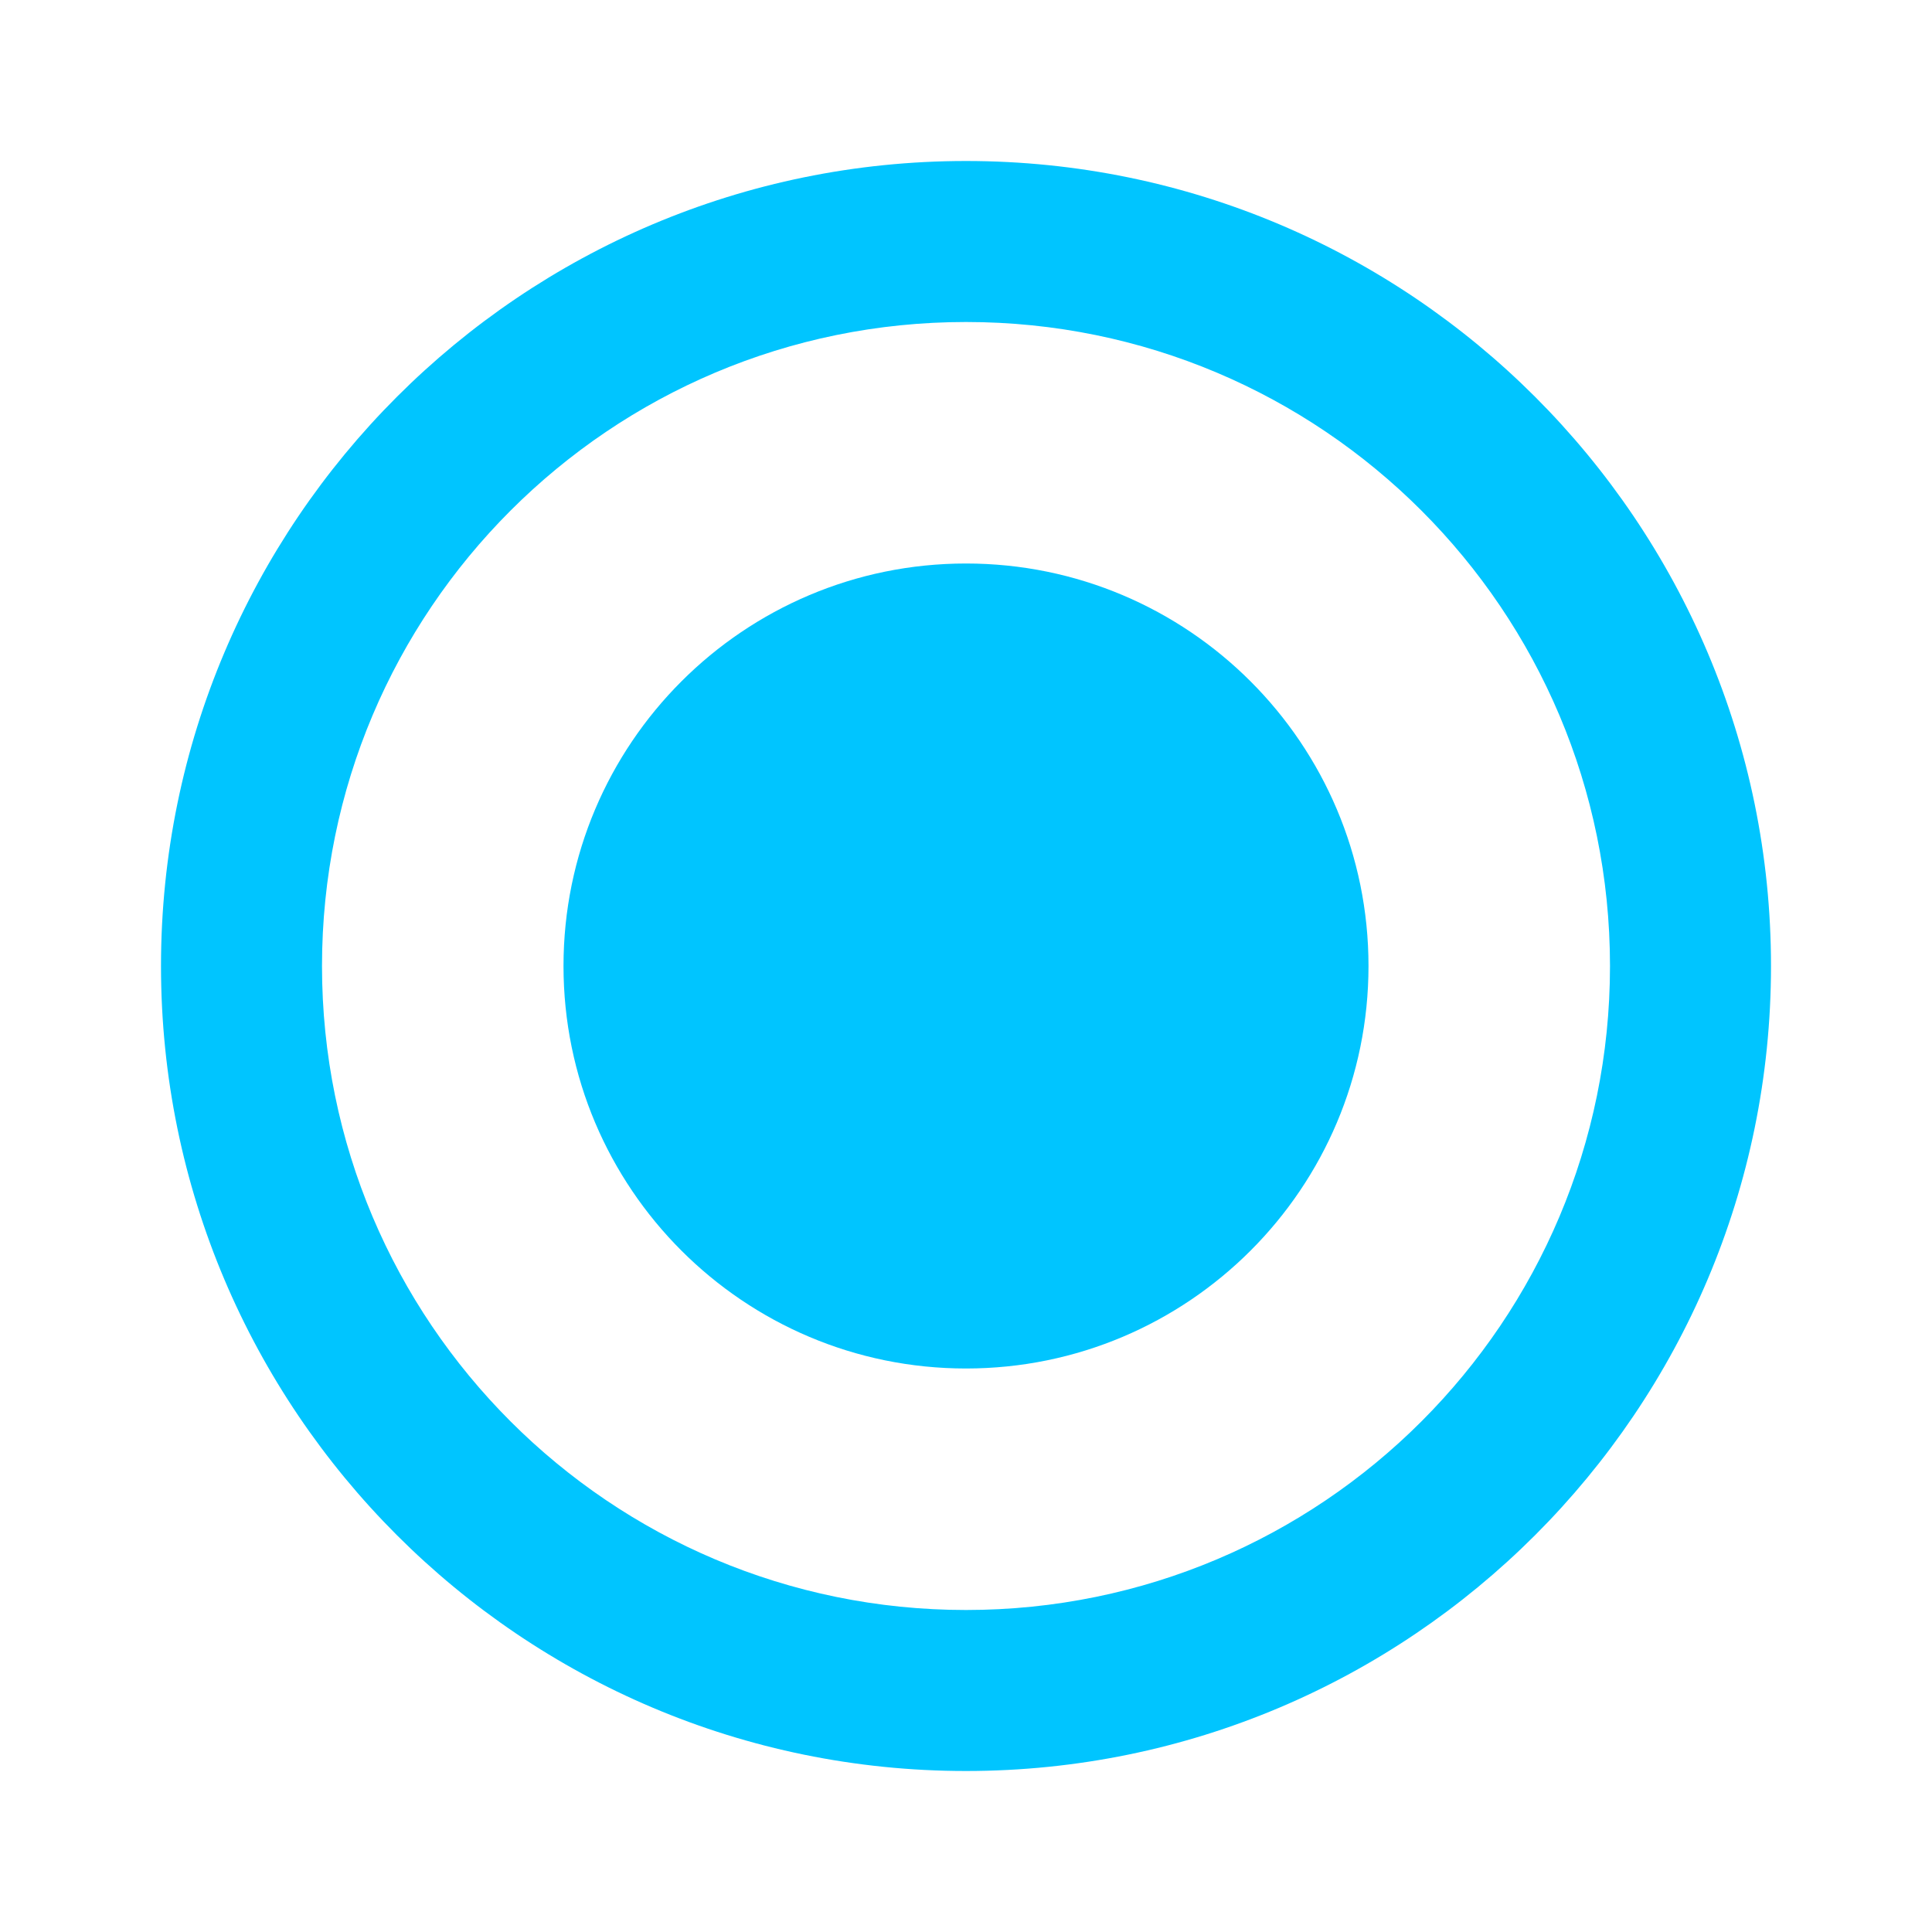
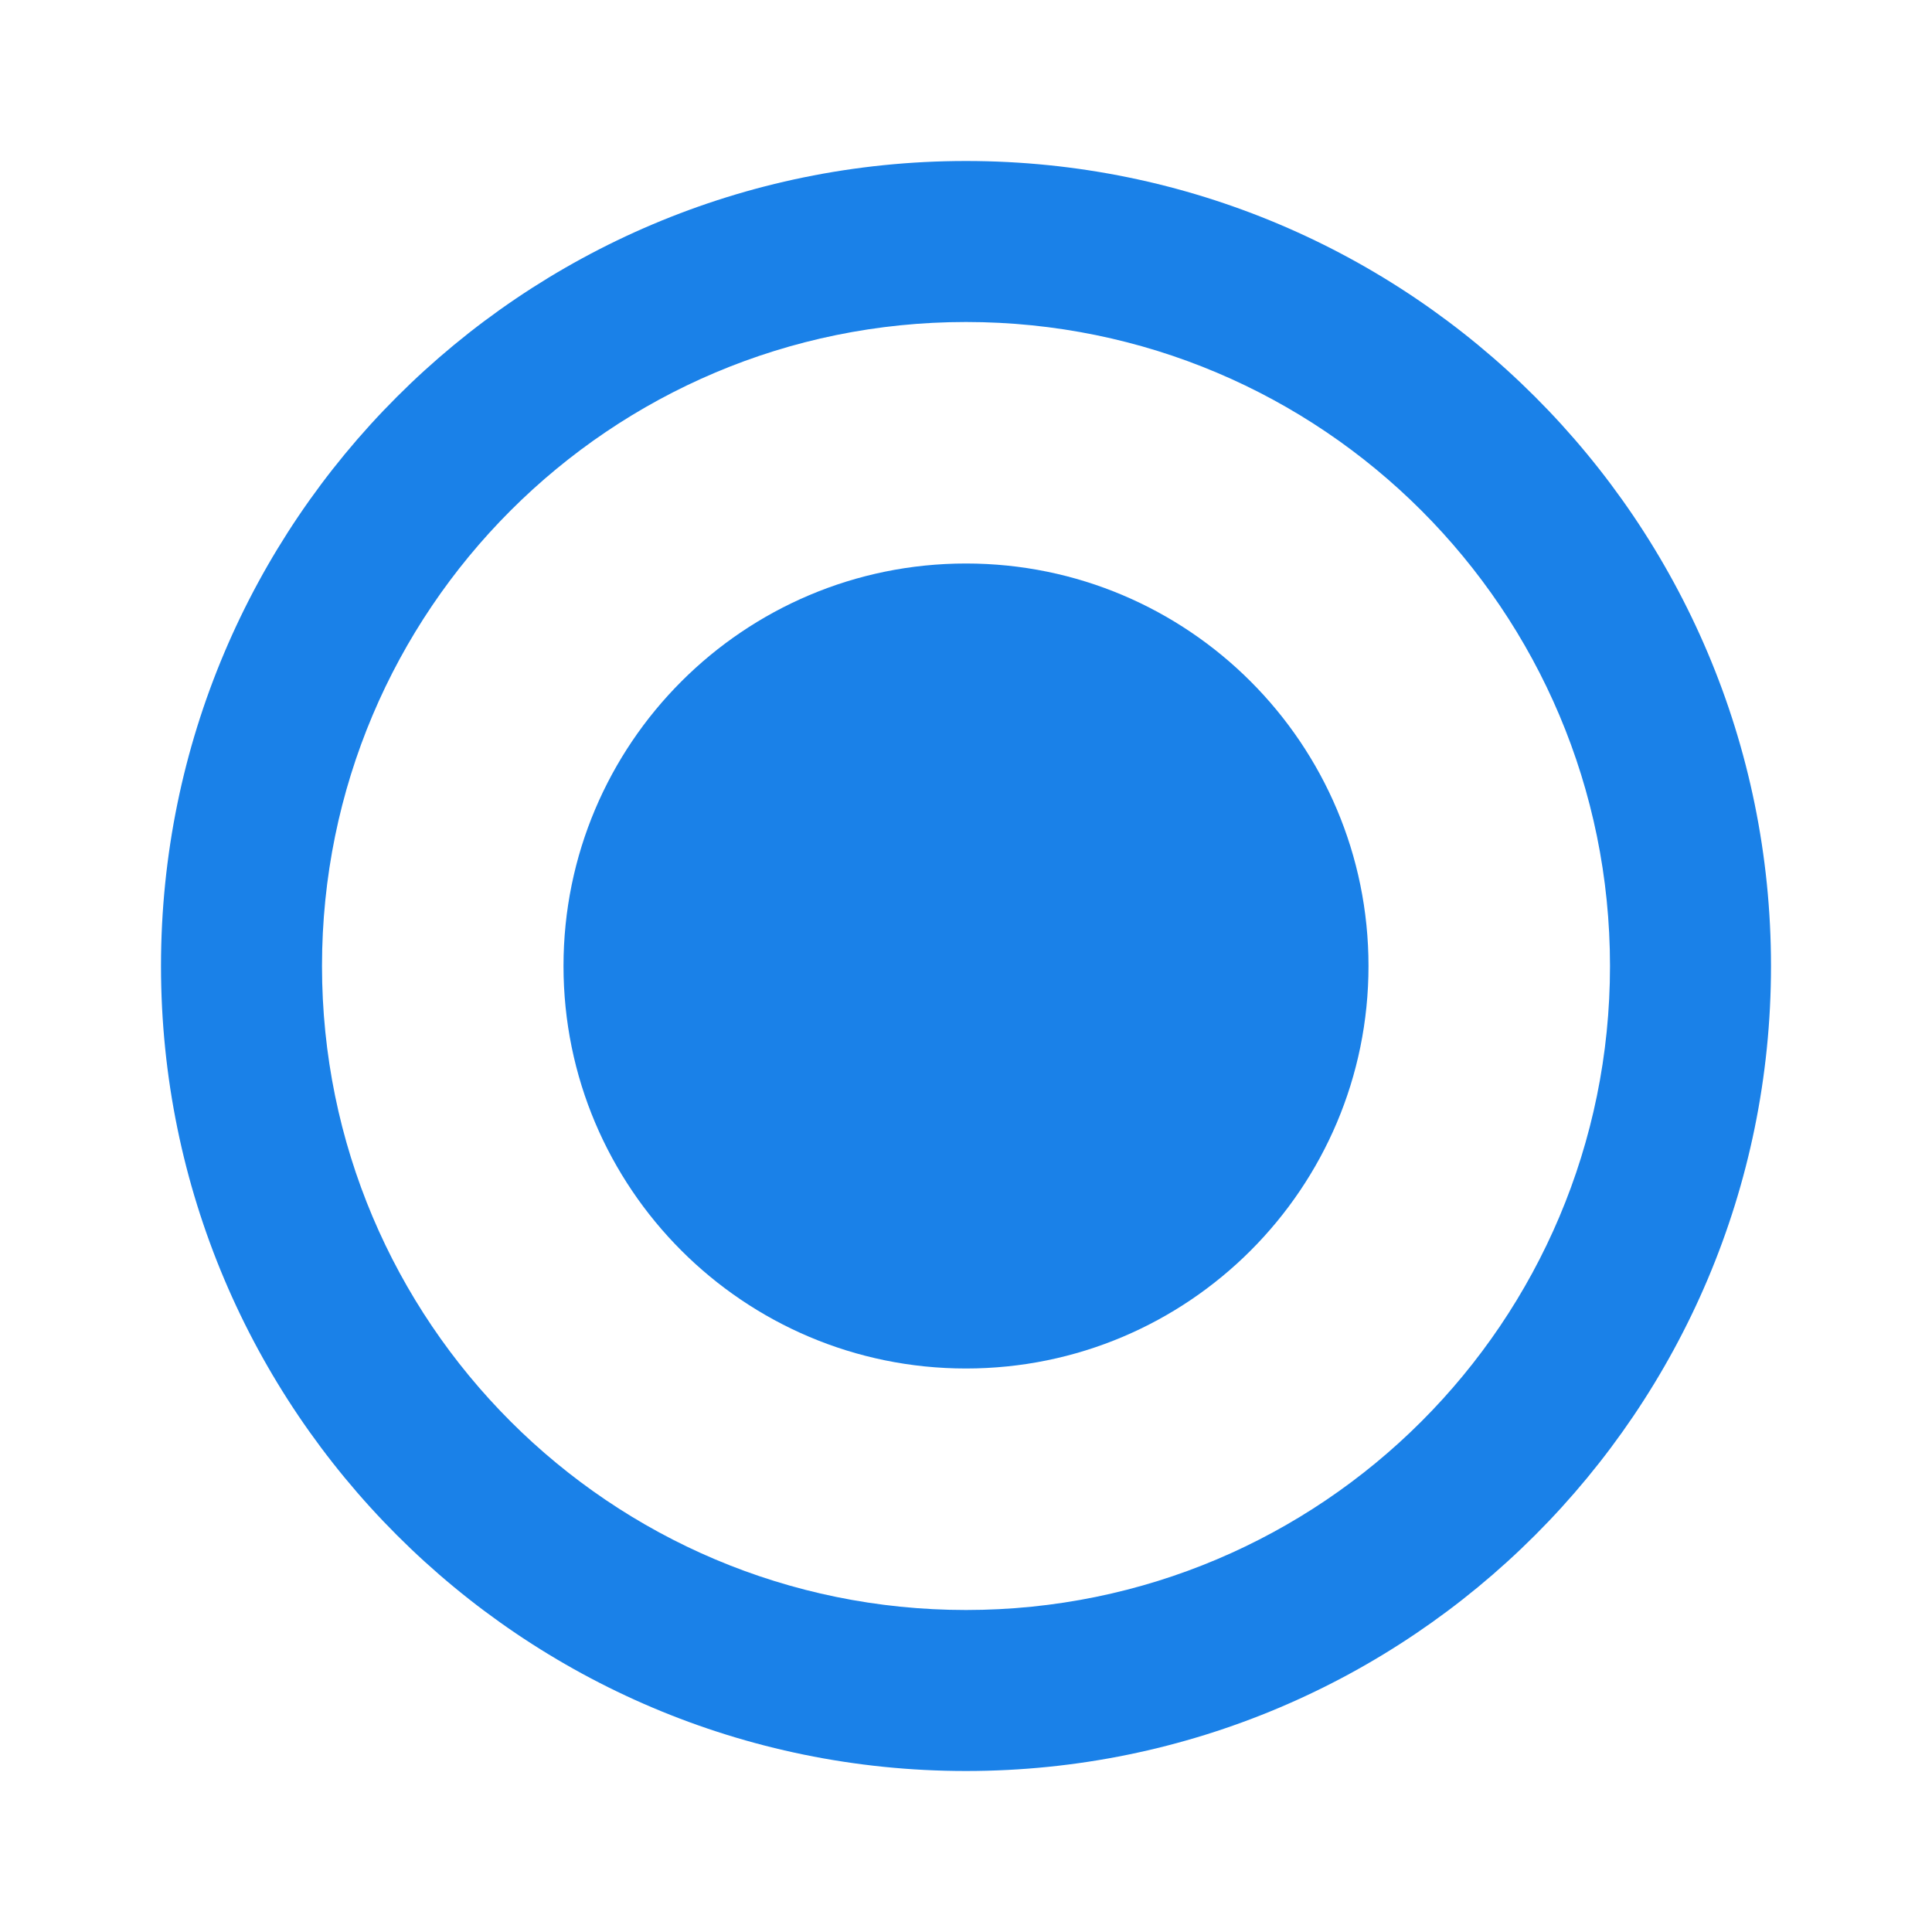
<svg xmlns="http://www.w3.org/2000/svg" width="24" height="24" viewBox="0 0 24 24" fill="none">
-   <g id="radio_button_checked">
-     <g id="Vector">
-       <path d="M12 2C6.48 2 2 6.48 2 12C2 17.52 6.48 22 12 22C17.52 22 22 17.52 22 12C22 6.48 17.52 2 12 2ZM12 20C7.58 20 4 16.42 4 12C4 7.58 7.58 4 12 4C16.42 4 20 7.58 20 12C20 16.42 16.42 20 12 20Z" fill="#00C5FF" />
-       <path d="M12 17C14.761 17 17 14.761 17 12C17 9.239 14.761 7 12 7C9.239 7 7 9.239 7 12C7 14.761 9.239 17 12 17Z" fill="#00C5FF" />
-     </g>
-   </g>
+   <path d="M12 2C6.48 2 2 6.48 2 12C2 17.52 6.48 22 12 22C17.52 22 22 17.52 22 12C22 6.48 17.52 2 12 2ZM12 20C7.58 20 4 16.42 4 12C4 7.58 7.58 4 12 4C16.42 4 20 7.58 20 12C20 16.42 16.42 20 12 20Z" fill="#1A81E8" />
+   <path d="M12 17C14.761 17 17 14.761 17 12C17 9.239 14.761 7 12 7C9.239 7 7 9.239 7 12C7 14.761 9.239 17 12 17Z" fill="#1A81E8" />
</svg>
